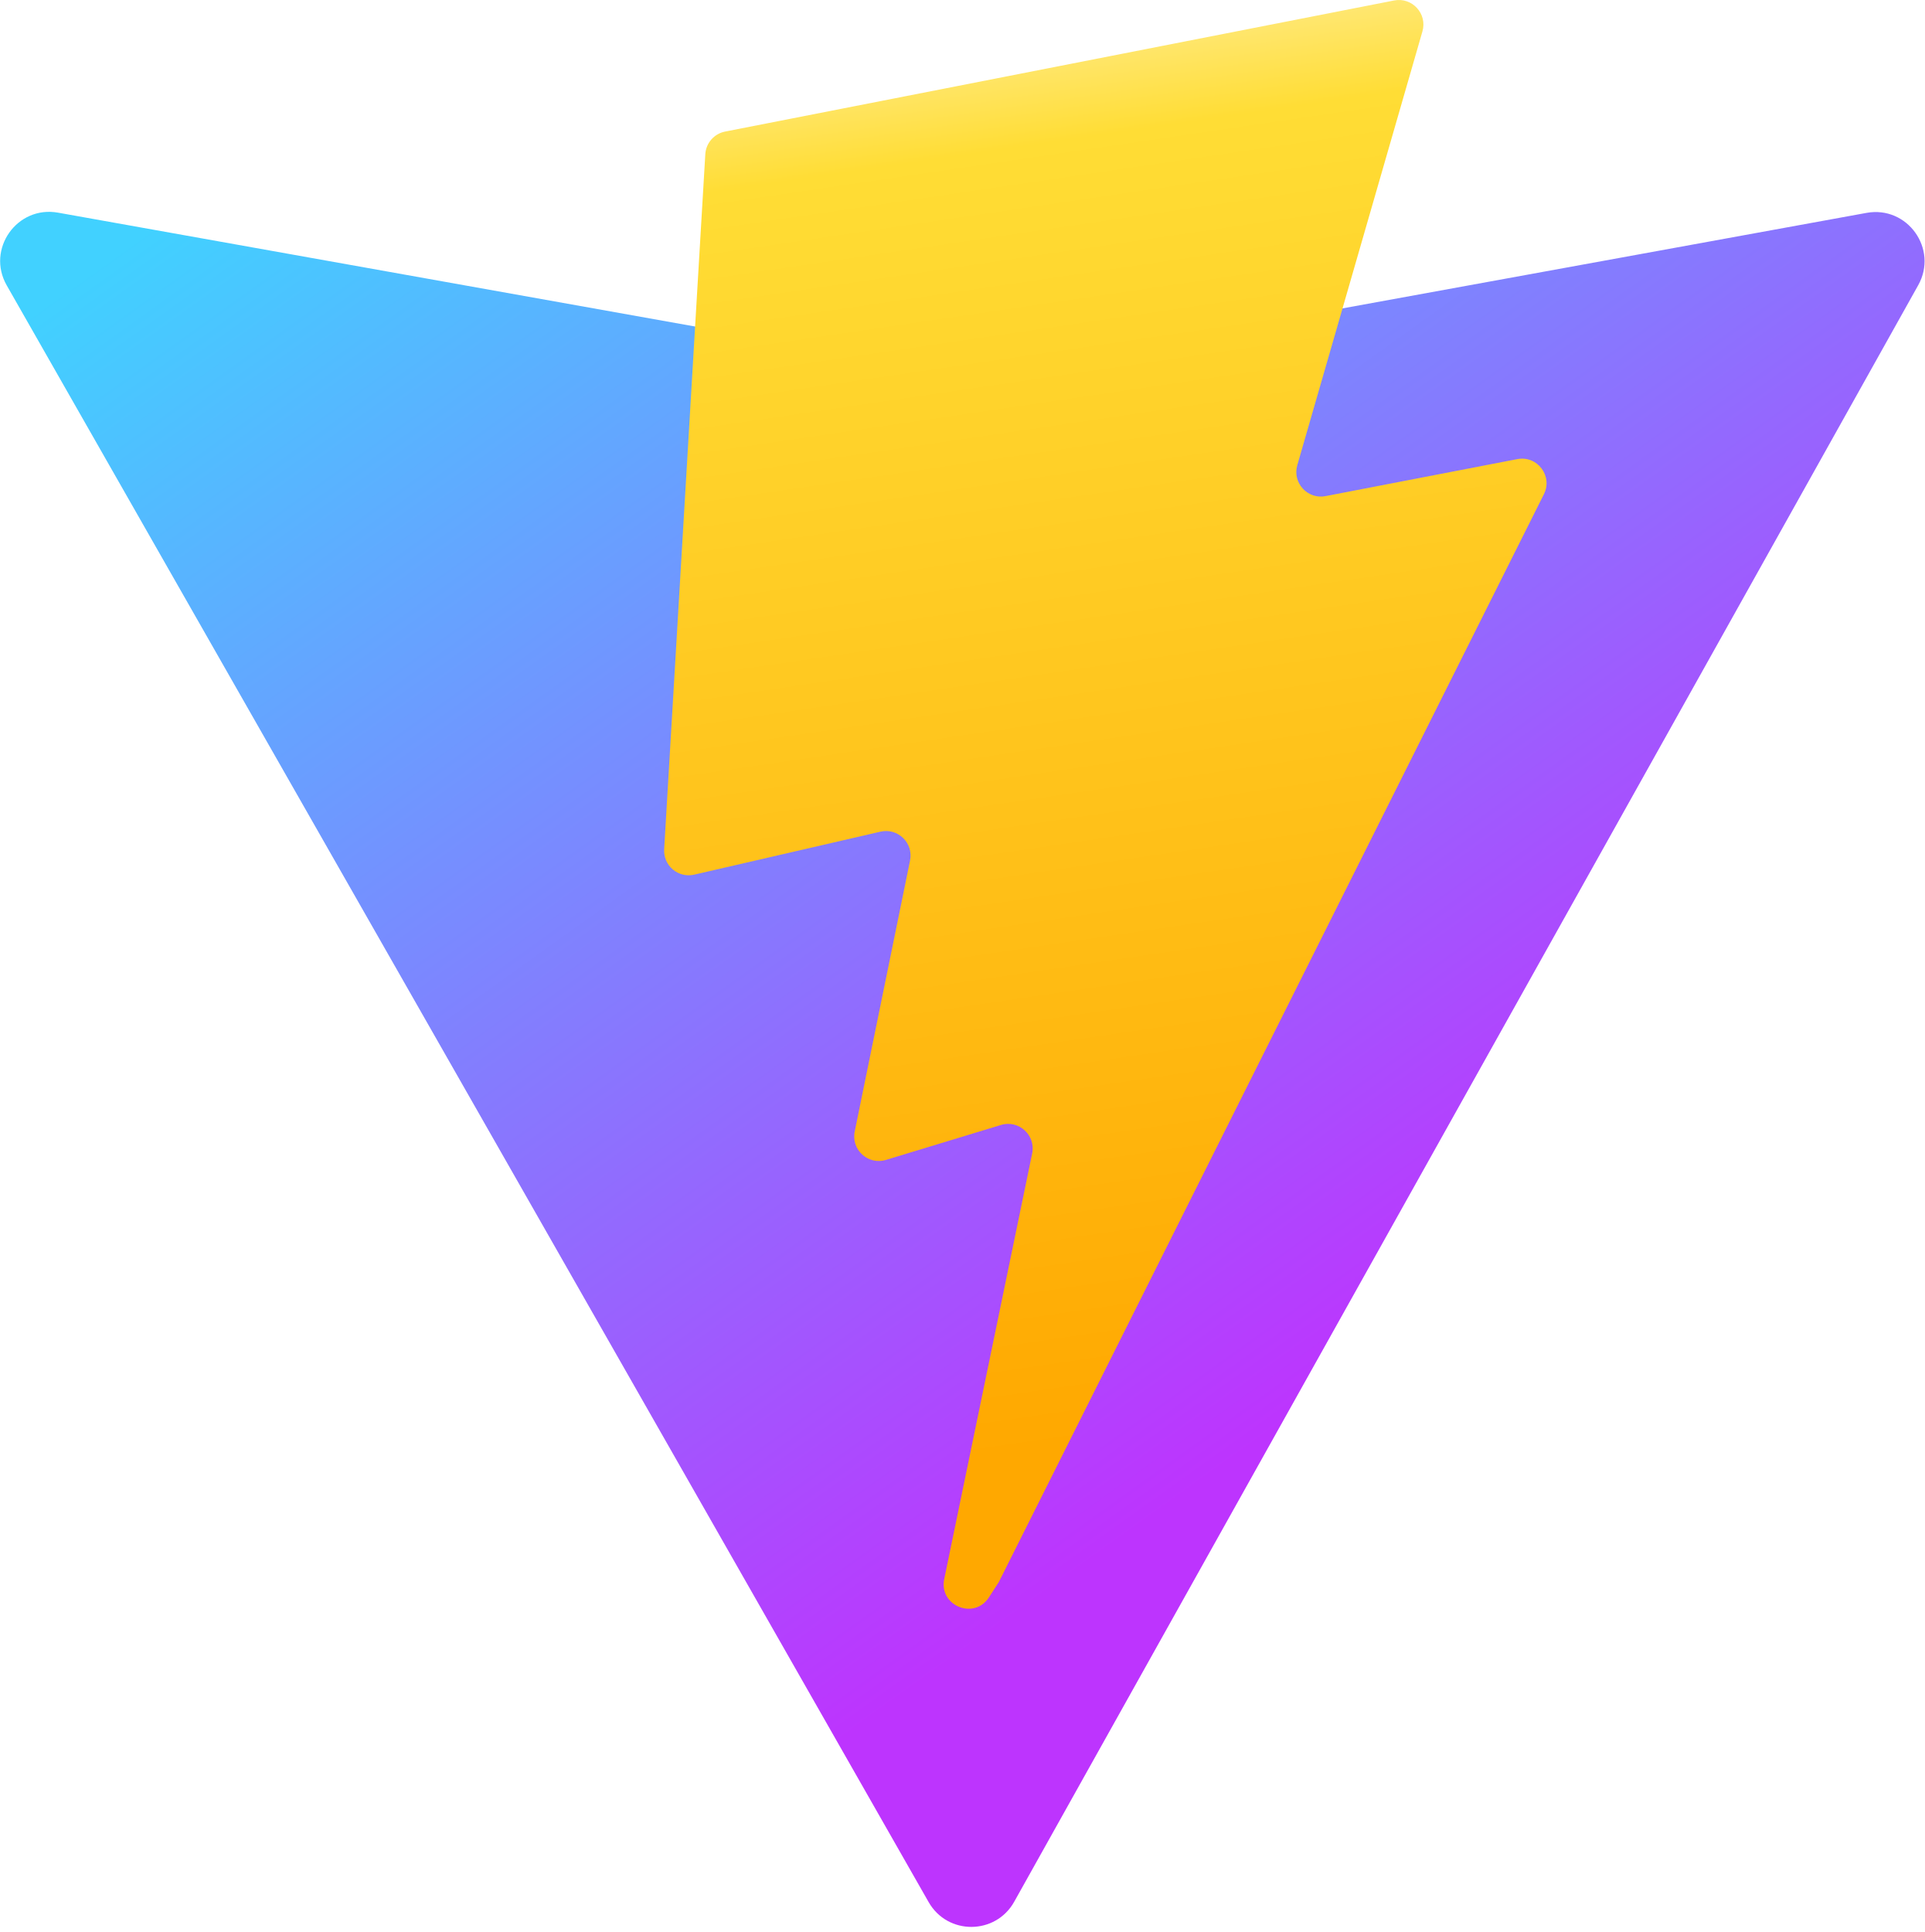
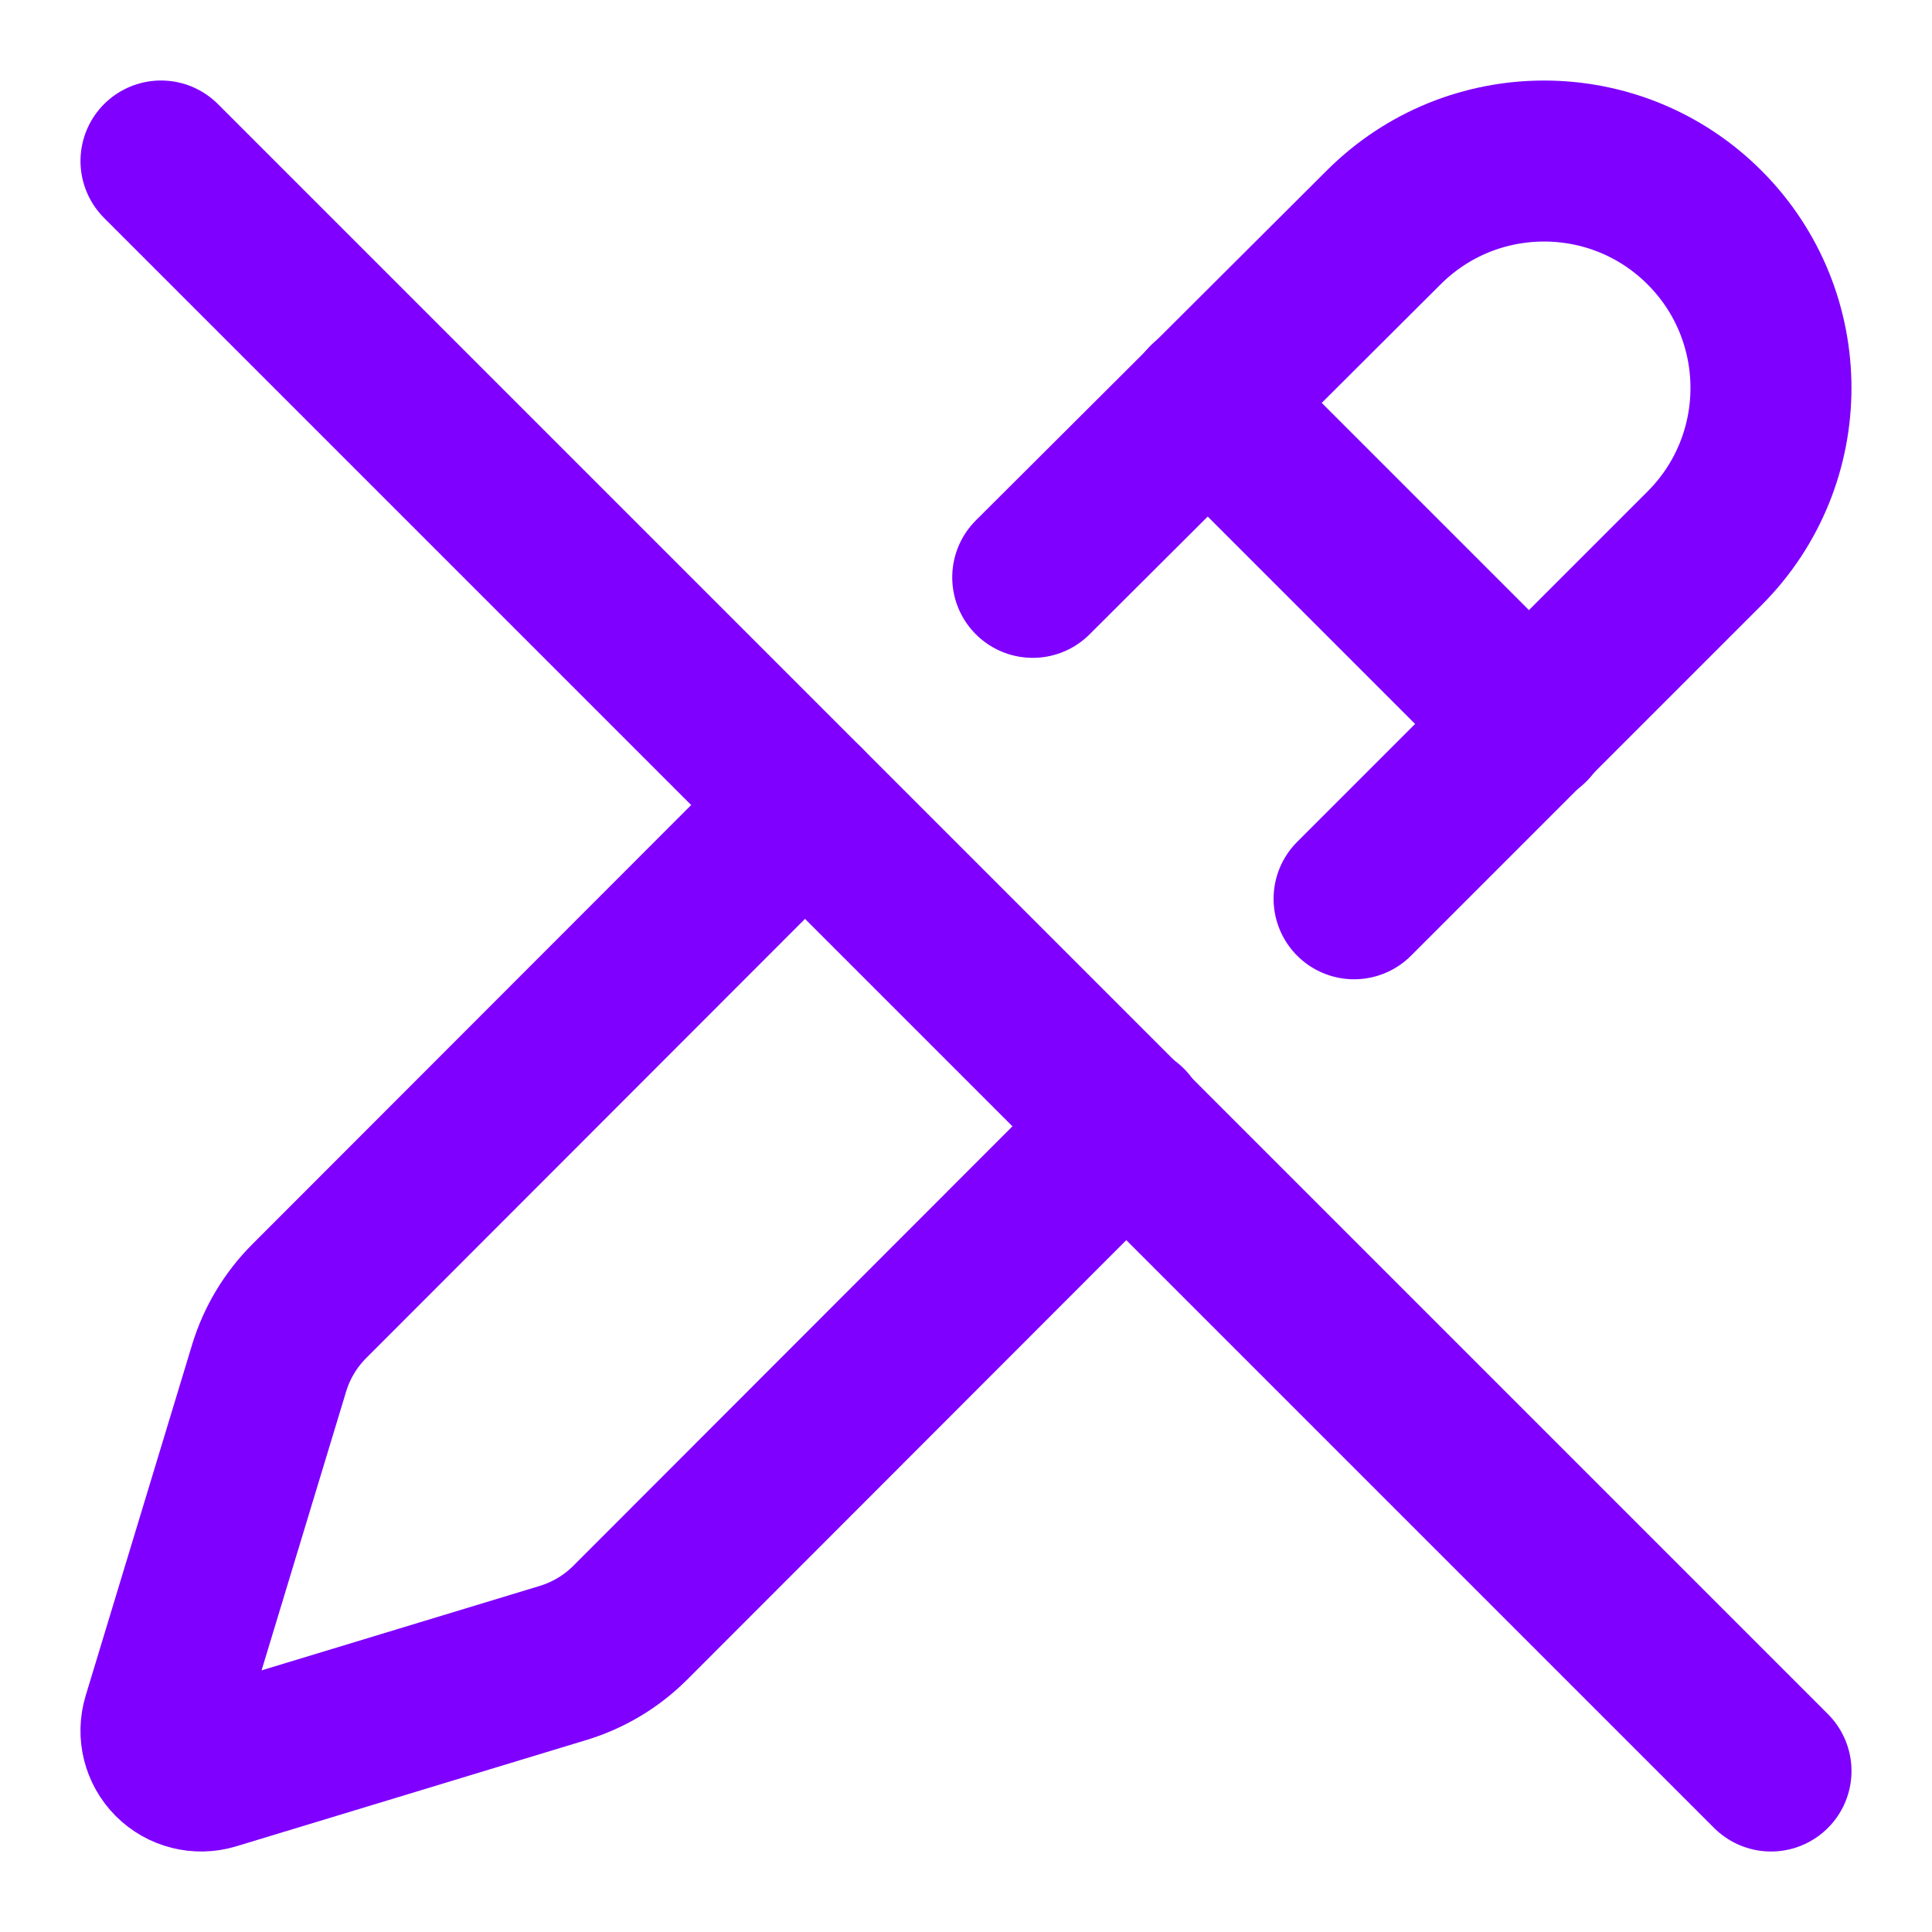
- <svg xmlns="http://www.w3.org/2000/svg" aria-hidden="true" role="img" class="iconify iconify--logos" width="31.88" height="32" preserveAspectRatio="xMidYMid meet" viewBox="0 0 256 257">
-   <defs>
-     <linearGradient id="IconifyId1813088fe1fbc01fb466" x1="-.828%" x2="57.636%" y1="7.652%" y2="78.411%">
-       <stop offset="0%" stop-color="#41D1FF" />
-       <stop offset="100%" stop-color="#BD34FE" />
-     </linearGradient>
-     <linearGradient id="IconifyId1813088fe1fbc01fb467" x1="43.376%" x2="50.316%" y1="2.242%" y2="89.03%">
-       <stop offset="0%" stop-color="#FFEA83" />
-       <stop offset="8.333%" stop-color="#FFDD35" />
-       <stop offset="100%" stop-color="#FFA800" />
-     </linearGradient>
-   </defs>
-   <path fill="url(#IconifyId1813088fe1fbc01fb466)" d="M255.153 37.938L134.897 252.976c-2.483 4.44-8.862 4.466-11.382.048L.875 37.958c-2.746-4.814 1.371-10.646 6.827-9.67l120.385 21.517a6.537 6.537 0 0 0 2.322-.004l117.867-21.483c5.438-.991 9.574 4.796 6.877 9.62Z" />
-   <path fill="url(#IconifyId1813088fe1fbc01fb467)" d="M185.432.063L96.44 17.501a3.268 3.268 0 0 0-2.634 3.014l-5.474 92.456a3.268 3.268 0 0 0 3.997 3.378l24.777-5.718c2.318-.535 4.413 1.507 3.936 3.838l-7.361 36.047c-.495 2.426 1.782 4.5 4.151 3.78l15.304-4.649c2.372-.72 4.652 1.36 4.15 3.788l-11.698 56.621c-.732 3.542 3.979 5.473 5.943 2.437l1.313-2.028l72.516-144.72c1.215-2.423-.88-5.186-3.54-4.672l-25.505 4.922c-2.396.462-4.435-1.77-3.759-4.114l16.646-57.705c.677-2.35-1.37-4.583-3.769-4.113Z" />
+ <svg xmlns="http://www.w3.org/2000/svg" width="24" height="24" viewBox="0 0 24 24" fill="none" stroke="#7f00ff" stroke-width="2" stroke-linecap="round" stroke-linejoin="round" class="lucide lucide-pencil-off">
+   <path d="m10 10-6.157 6.162a2 2 0 0 0-.5.833l-1.322 4.36a.5.5 0 0 0 .622.624l4.358-1.323a2 2 0 0 0 .83-.5L14 13.982" />
+   <path d="m12.829 7.172 4.359-4.346a1 1 0 1 1 3.986 3.986l-4.353 4.353" />
+   <path d="m15 5 4 4" />
+   <path d="m2 2 20 20" />
</svg>
